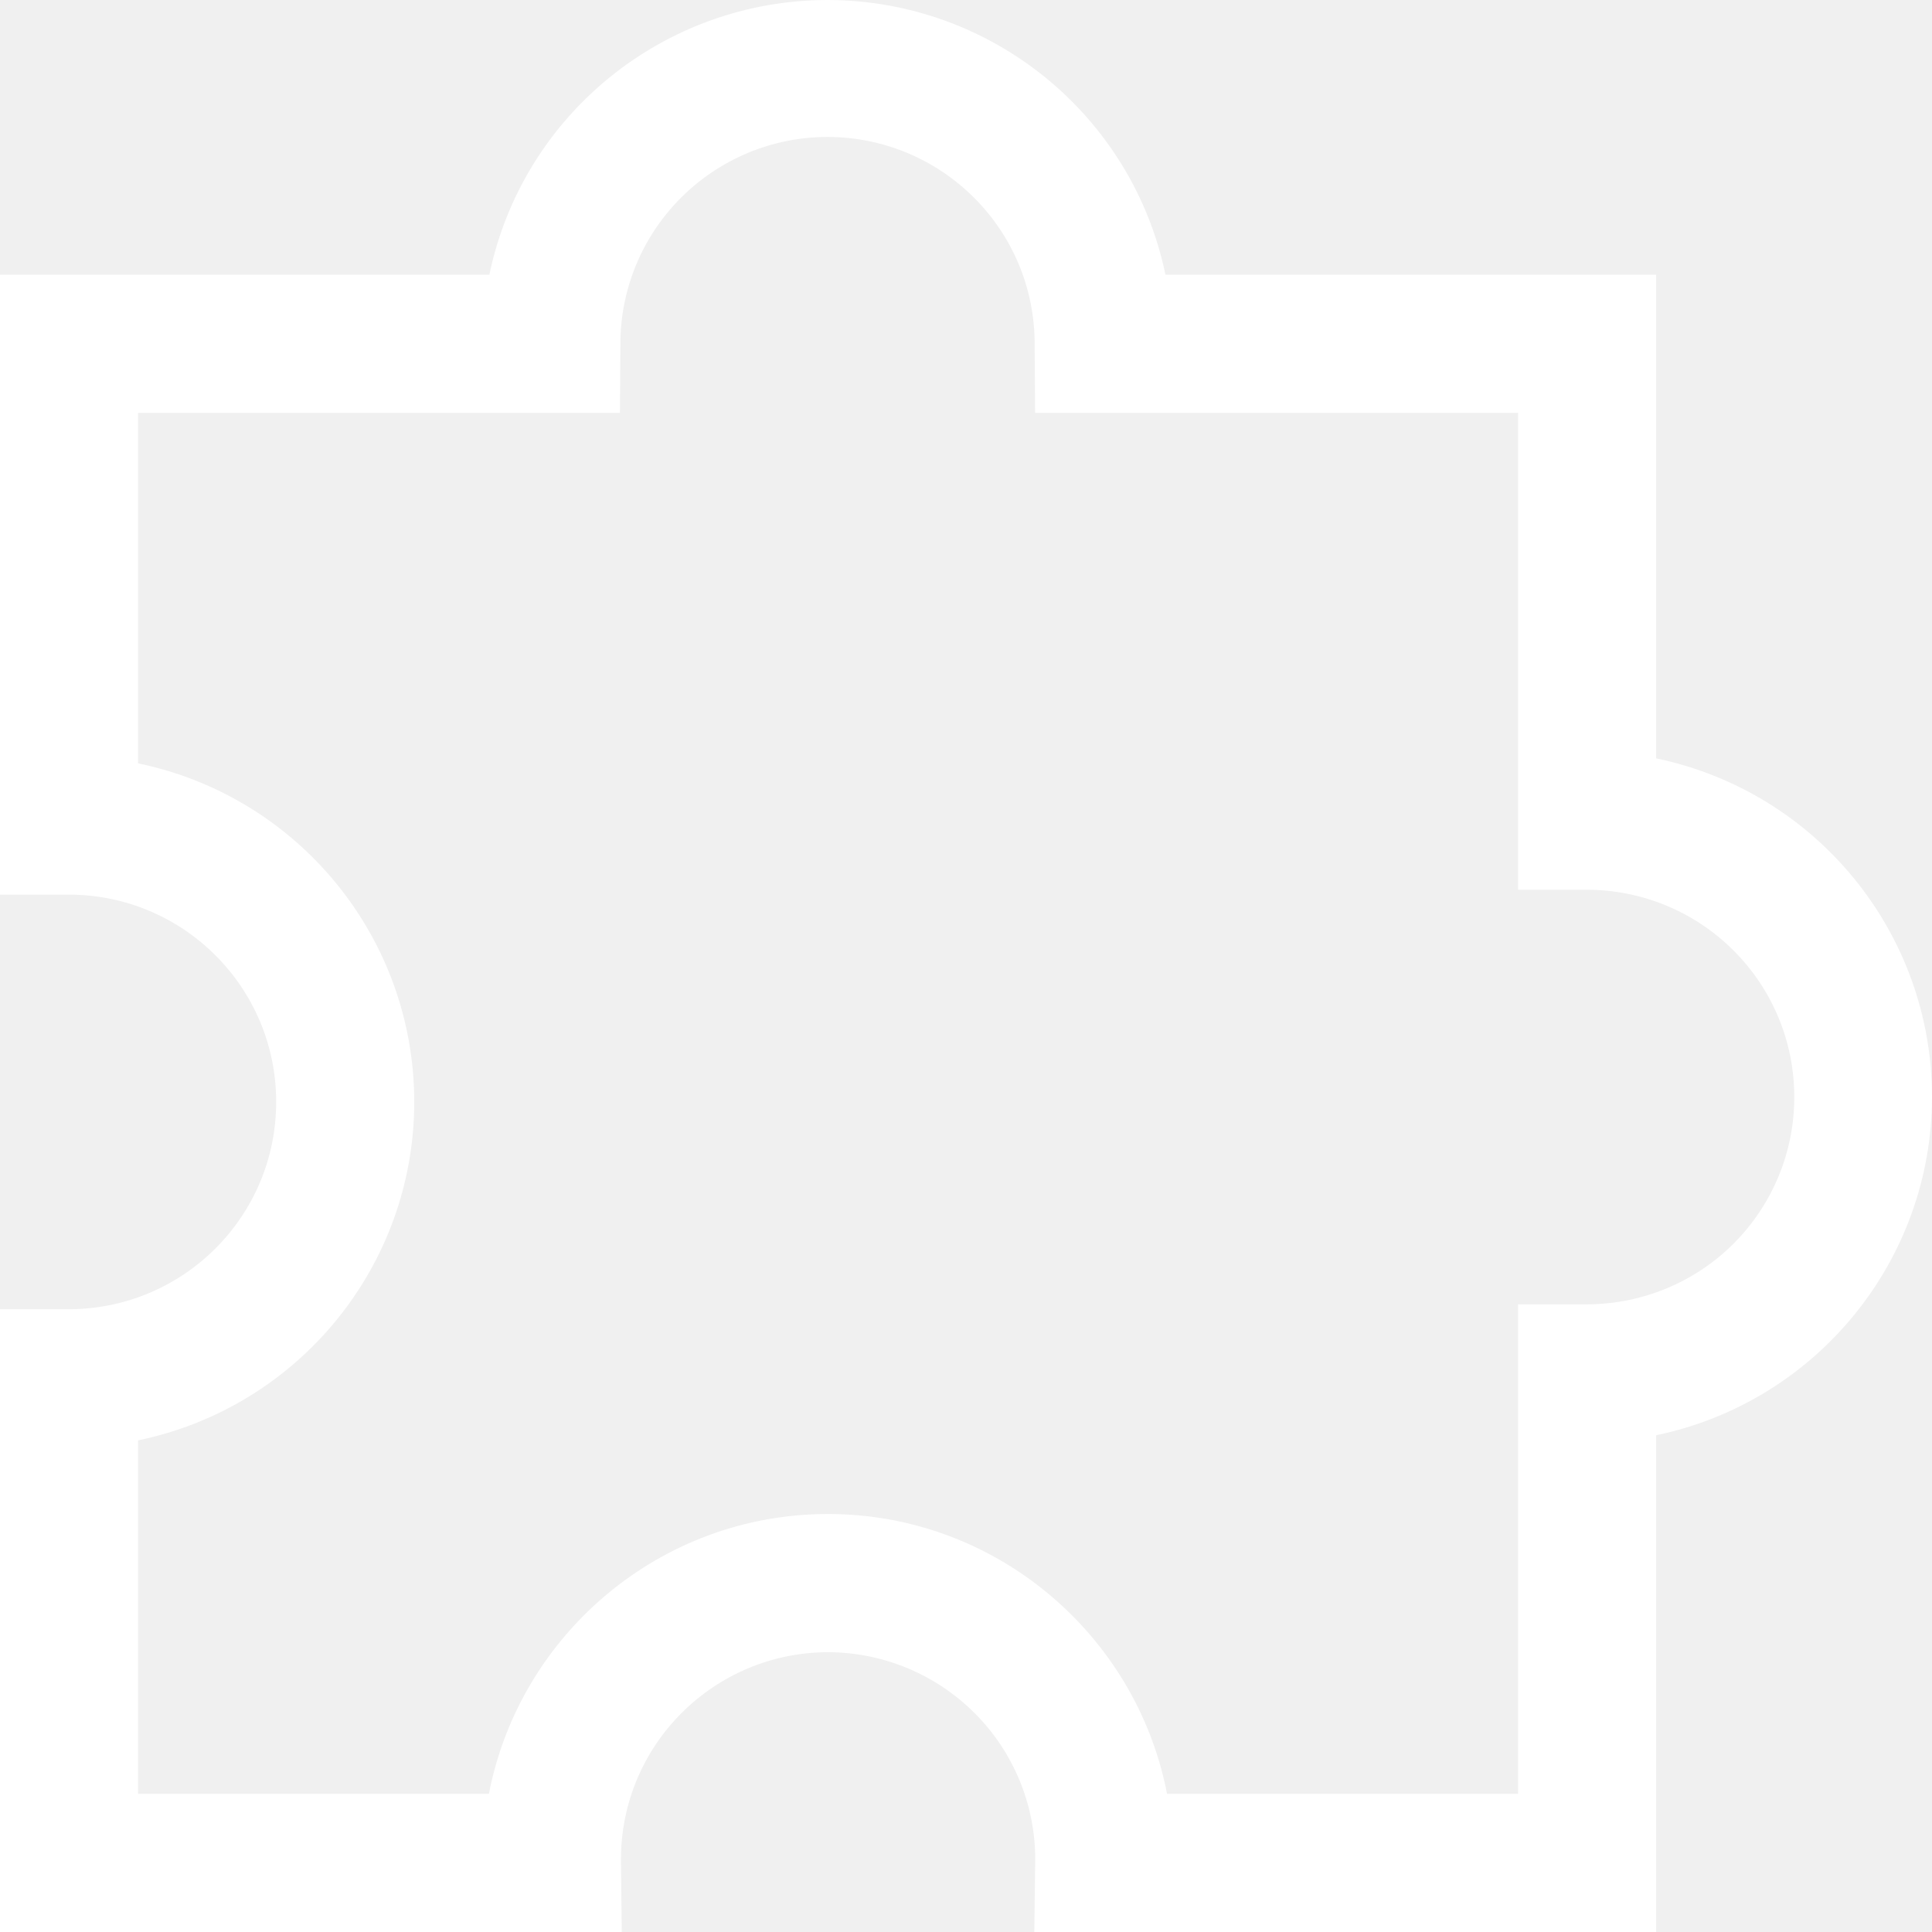
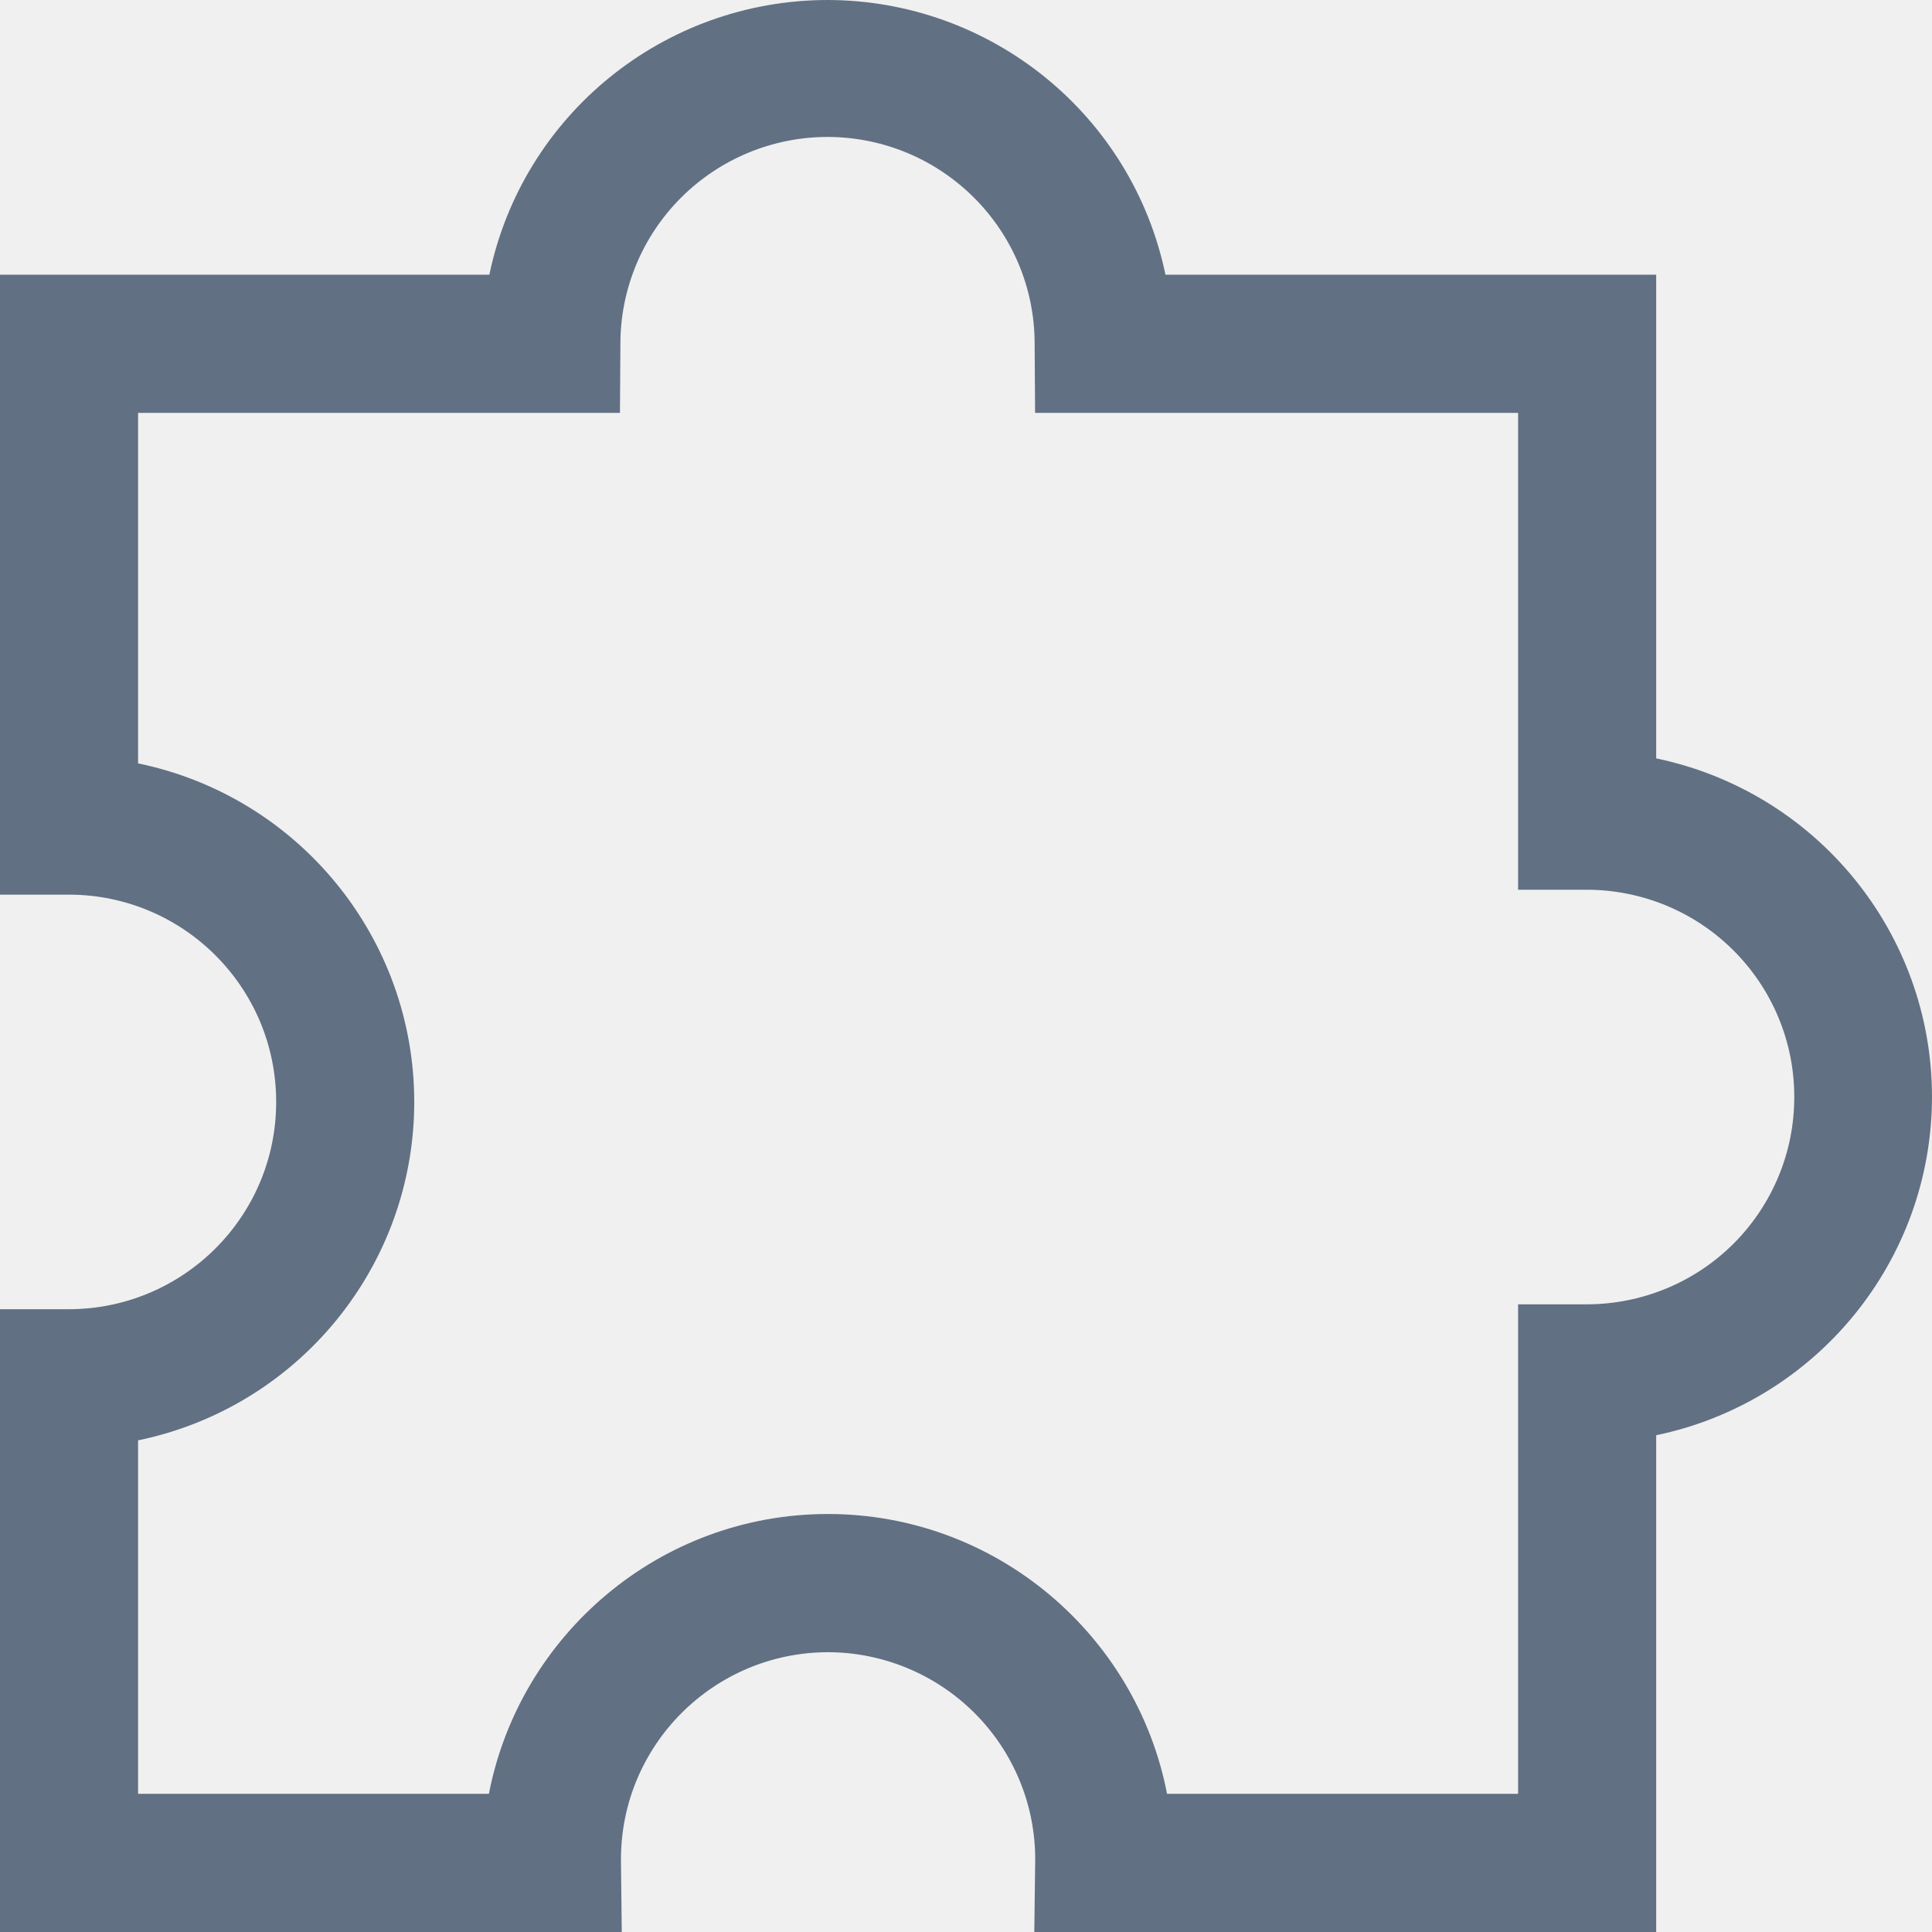
<svg xmlns="http://www.w3.org/2000/svg" width="17px" height="17px" viewBox="0 0 17 17" version="1.1">
  <g id="Bucket-List" stroke="none" stroke-width="1" fill="none" fill-rule="evenodd">
-     <g id="Files" transform="translate(-492, -252)" fill="#FFFFFF" fill-rule="nonzero">
-       <g id="碎片化" transform="translate(492, 252)">
-         <path d="M14.573,17 L9.101,17 L9.109,16.362 C9.11,15.88 8.918,15.416 8.576,15.074 C8.234,14.732 7.77,14.539 7.286,14.538 C6.278,14.54 5.463,15.357 5.464,16.362 L5.464,16.385 L5.471,17 L0,17 L0,11.52 L0.608,11.52 C1.615,11.518 2.431,10.701 2.43,9.696 C2.431,8.691 1.616,7.874 0.608,7.872 L0,7.872 L0,2.417 L4.306,2.417 C4.599,1.011 5.84,0.002 7.281,0 C8.721,0.002 9.962,1.01 10.255,2.417 L14.573,2.417 L14.573,6.673 C15.986,6.968 16.999,8.21 17,9.651 C16.999,11.091 15.986,12.334 14.573,12.629 L14.573,17 Z M10.269,15.784 L13.358,15.784 L13.358,11.477 L13.965,11.477 C14.449,11.476 14.913,11.284 15.255,10.942 C15.597,10.599 15.789,10.136 15.788,9.653 C15.789,9.17 15.597,8.707 15.255,8.365 C14.913,8.022 14.449,7.83 13.965,7.829 L13.358,7.829 L13.358,3.633 L9.108,3.633 L9.104,3.029 C9.106,2.023 8.29,1.207 7.282,1.205 C6.798,1.205 6.334,1.398 5.992,1.74 C5.65,2.082 5.458,2.546 5.459,3.029 L5.455,3.633 L1.215,3.633 L1.215,6.717 C2.63,7.01 3.645,8.254 3.645,9.696 C3.645,11.137 2.63,12.381 1.215,12.674 L1.215,15.784 L4.302,15.784 C4.573,14.383 5.808,13.322 7.285,13.322 C8.762,13.322 9.998,14.383 10.269,15.784 L10.269,15.784 Z" id="形状" />
-       </g>
+     <g id="Files" transform="translate(-492, -252)" fill="#617083" fill-rule="nonzero">
+       <path d="M506.573,269 L501.101,269 L501.109,268.362 C501.11,267.88 500.918,267.416 500.576,267.074 C500.234,266.732 499.77,266.539 499.286,266.538 C498.278,266.54 497.463,267.357 497.464,268.362 L497.464,268.385 L497.471,269 L492,269 L492,263.52 L492.608,263.52 C493.615,263.518 494.431,262.701 494.43,261.696 C494.431,260.691 493.616,259.874 492.608,259.872 L492,259.872 L492,254.417 L496.306,254.417 C496.599,253.011 497.84,252.002 499.281,252 C500.721,252.002 501.962,253.01 502.255,254.417 L506.573,254.417 L506.573,258.673 C507.986,258.968 508.999,260.21 509,261.651 C508.999,263.091 507.986,264.334 506.573,264.629 L506.573,269 Z M502.269,267.784 L505.358,267.784 L505.358,263.477 L505.965,263.477 C506.449,263.476 506.913,263.284 507.255,262.942 C507.597,262.599 507.789,262.136 507.788,261.653 C507.789,261.17 507.597,260.707 507.255,260.365 C506.913,260.022 506.449,259.83 505.965,259.829 L505.358,259.829 L505.358,255.633 L501.108,255.633 L501.104,255.029 C501.106,254.023 500.29,253.207 499.282,253.205 C498.798,253.205 498.334,253.398 497.992,253.74 C497.65,254.082 497.458,254.546 497.459,255.029 L497.455,255.633 L493.215,255.633 L493.215,258.717 C494.63,259.01 495.645,260.254 495.645,261.696 C495.645,263.137 494.63,264.381 493.215,264.674 L493.215,267.784 L496.302,267.784 C496.573,266.383 497.808,265.322 499.285,265.322 C500.762,265.322 501.998,266.383 502.269,267.784 L502.269,267.784 Z" id="形状" />
    </g>
  </g>
</svg>
